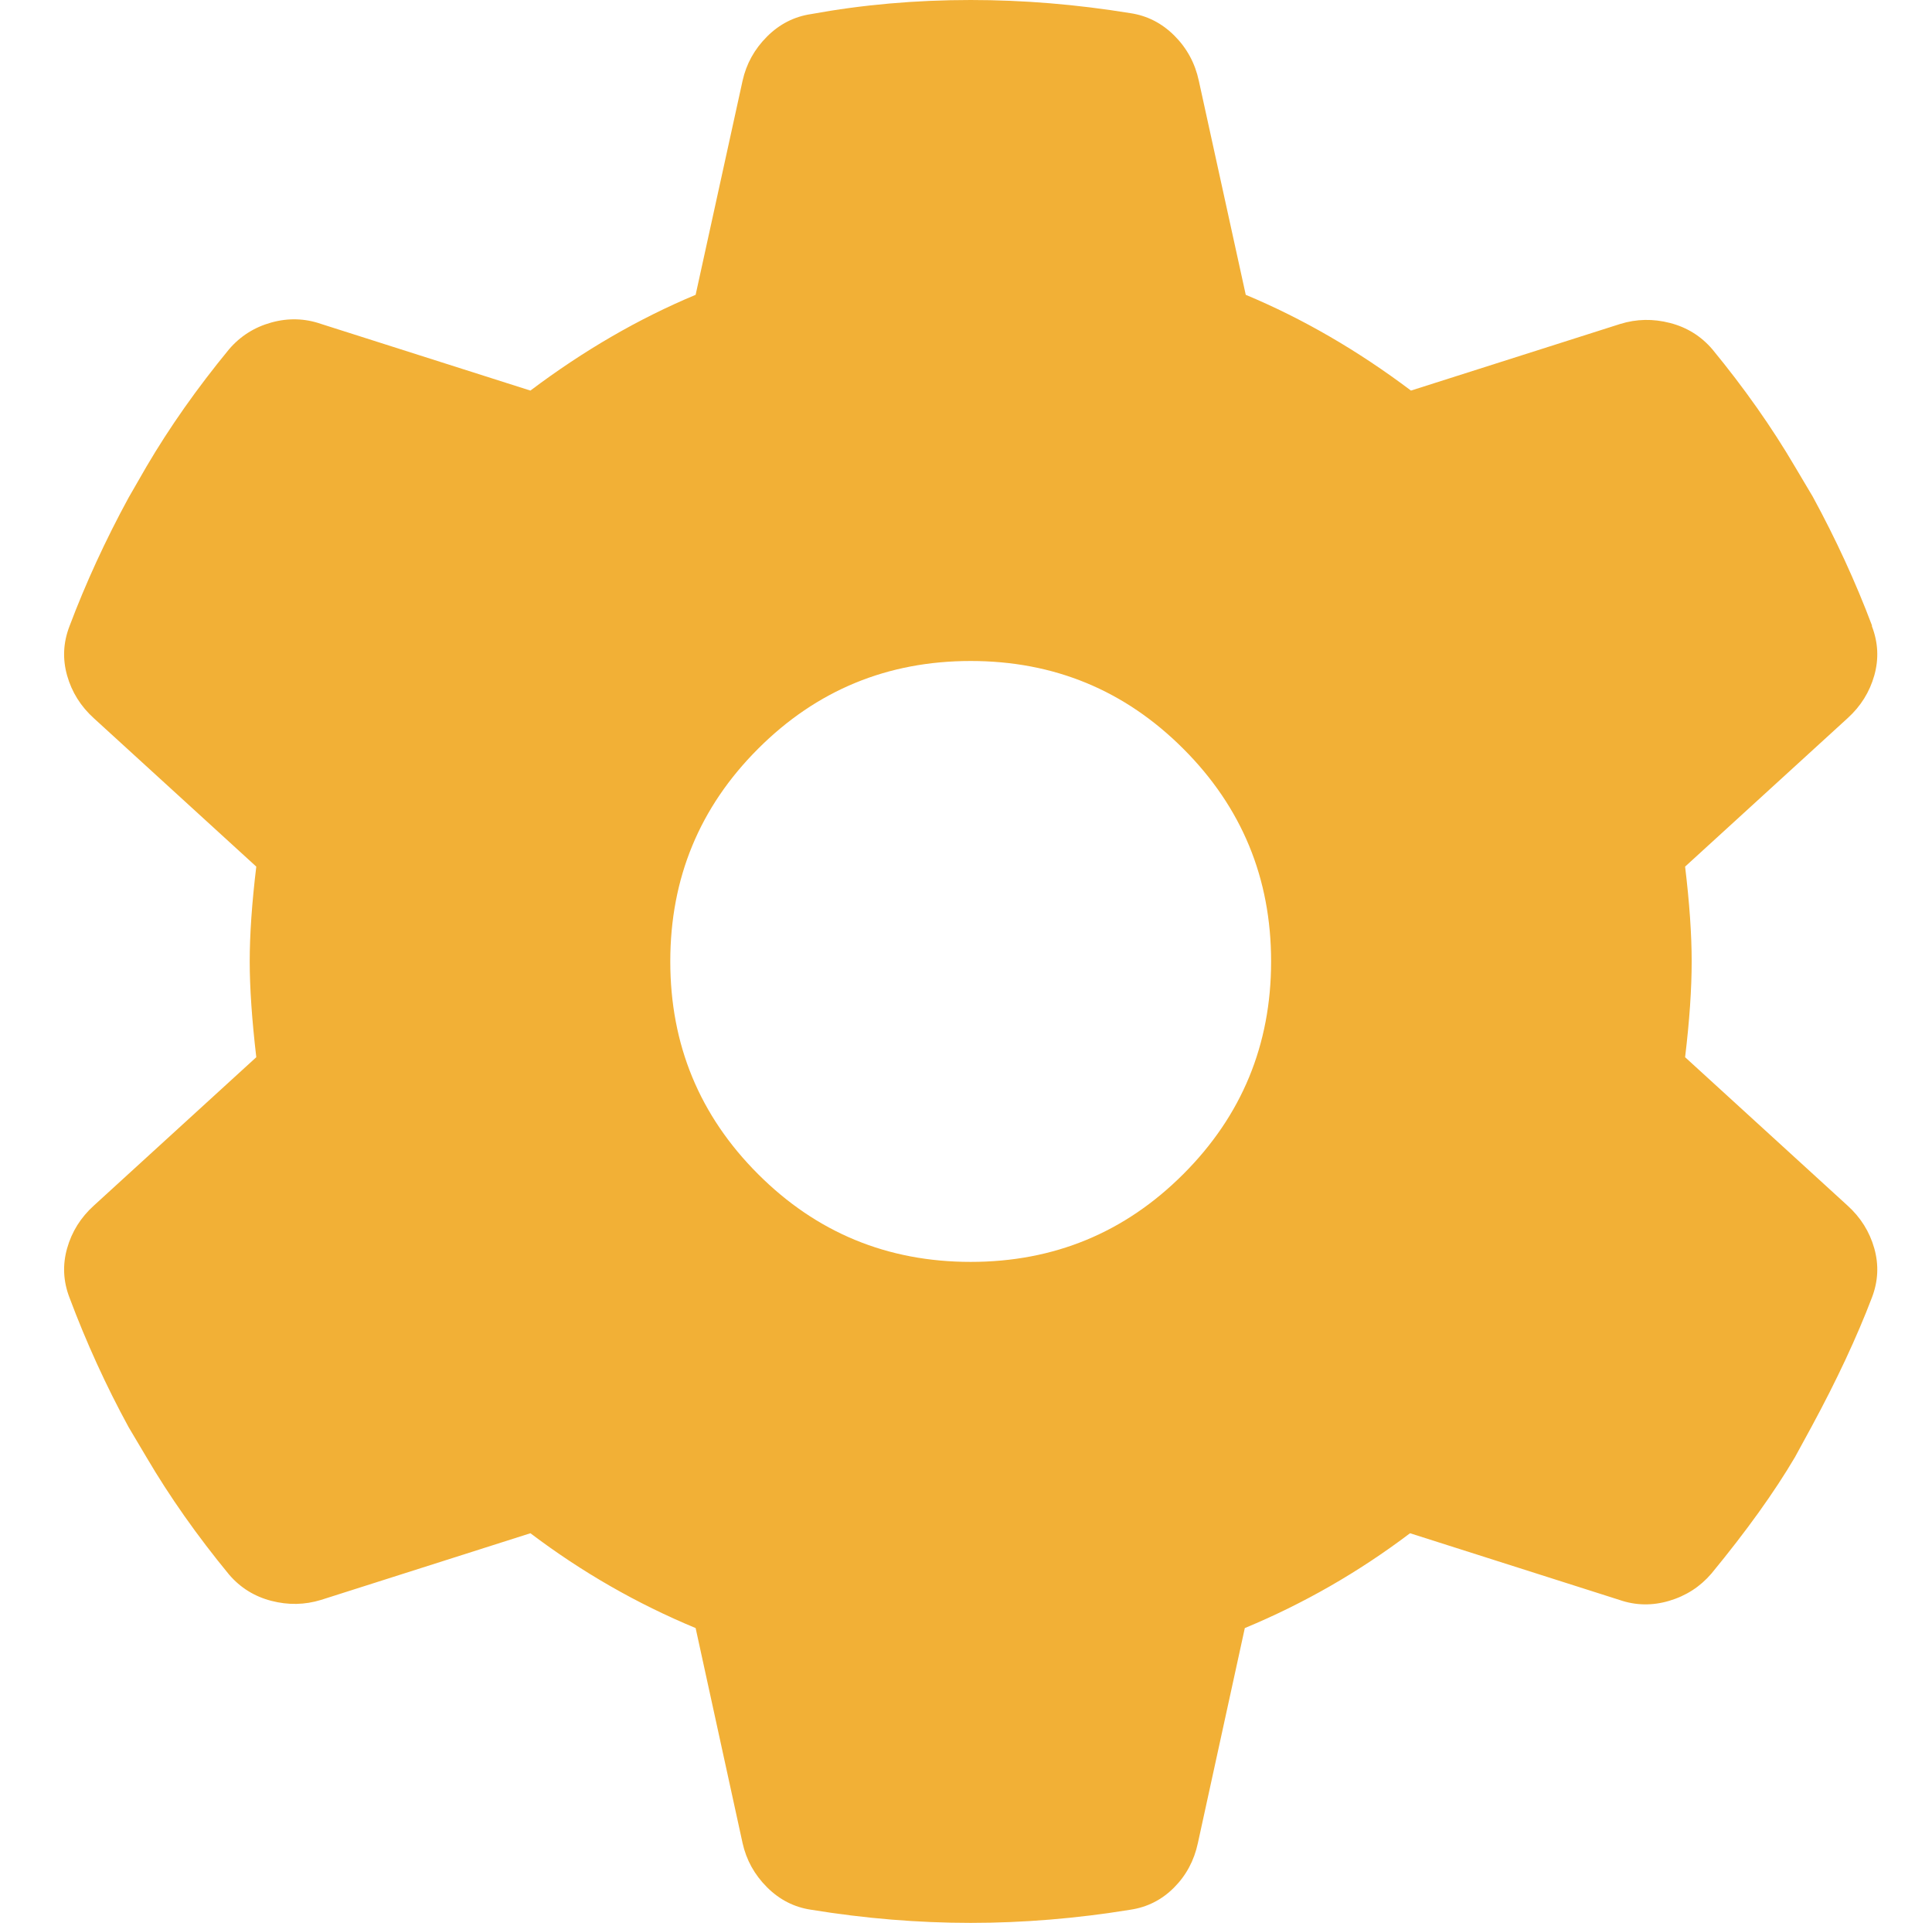
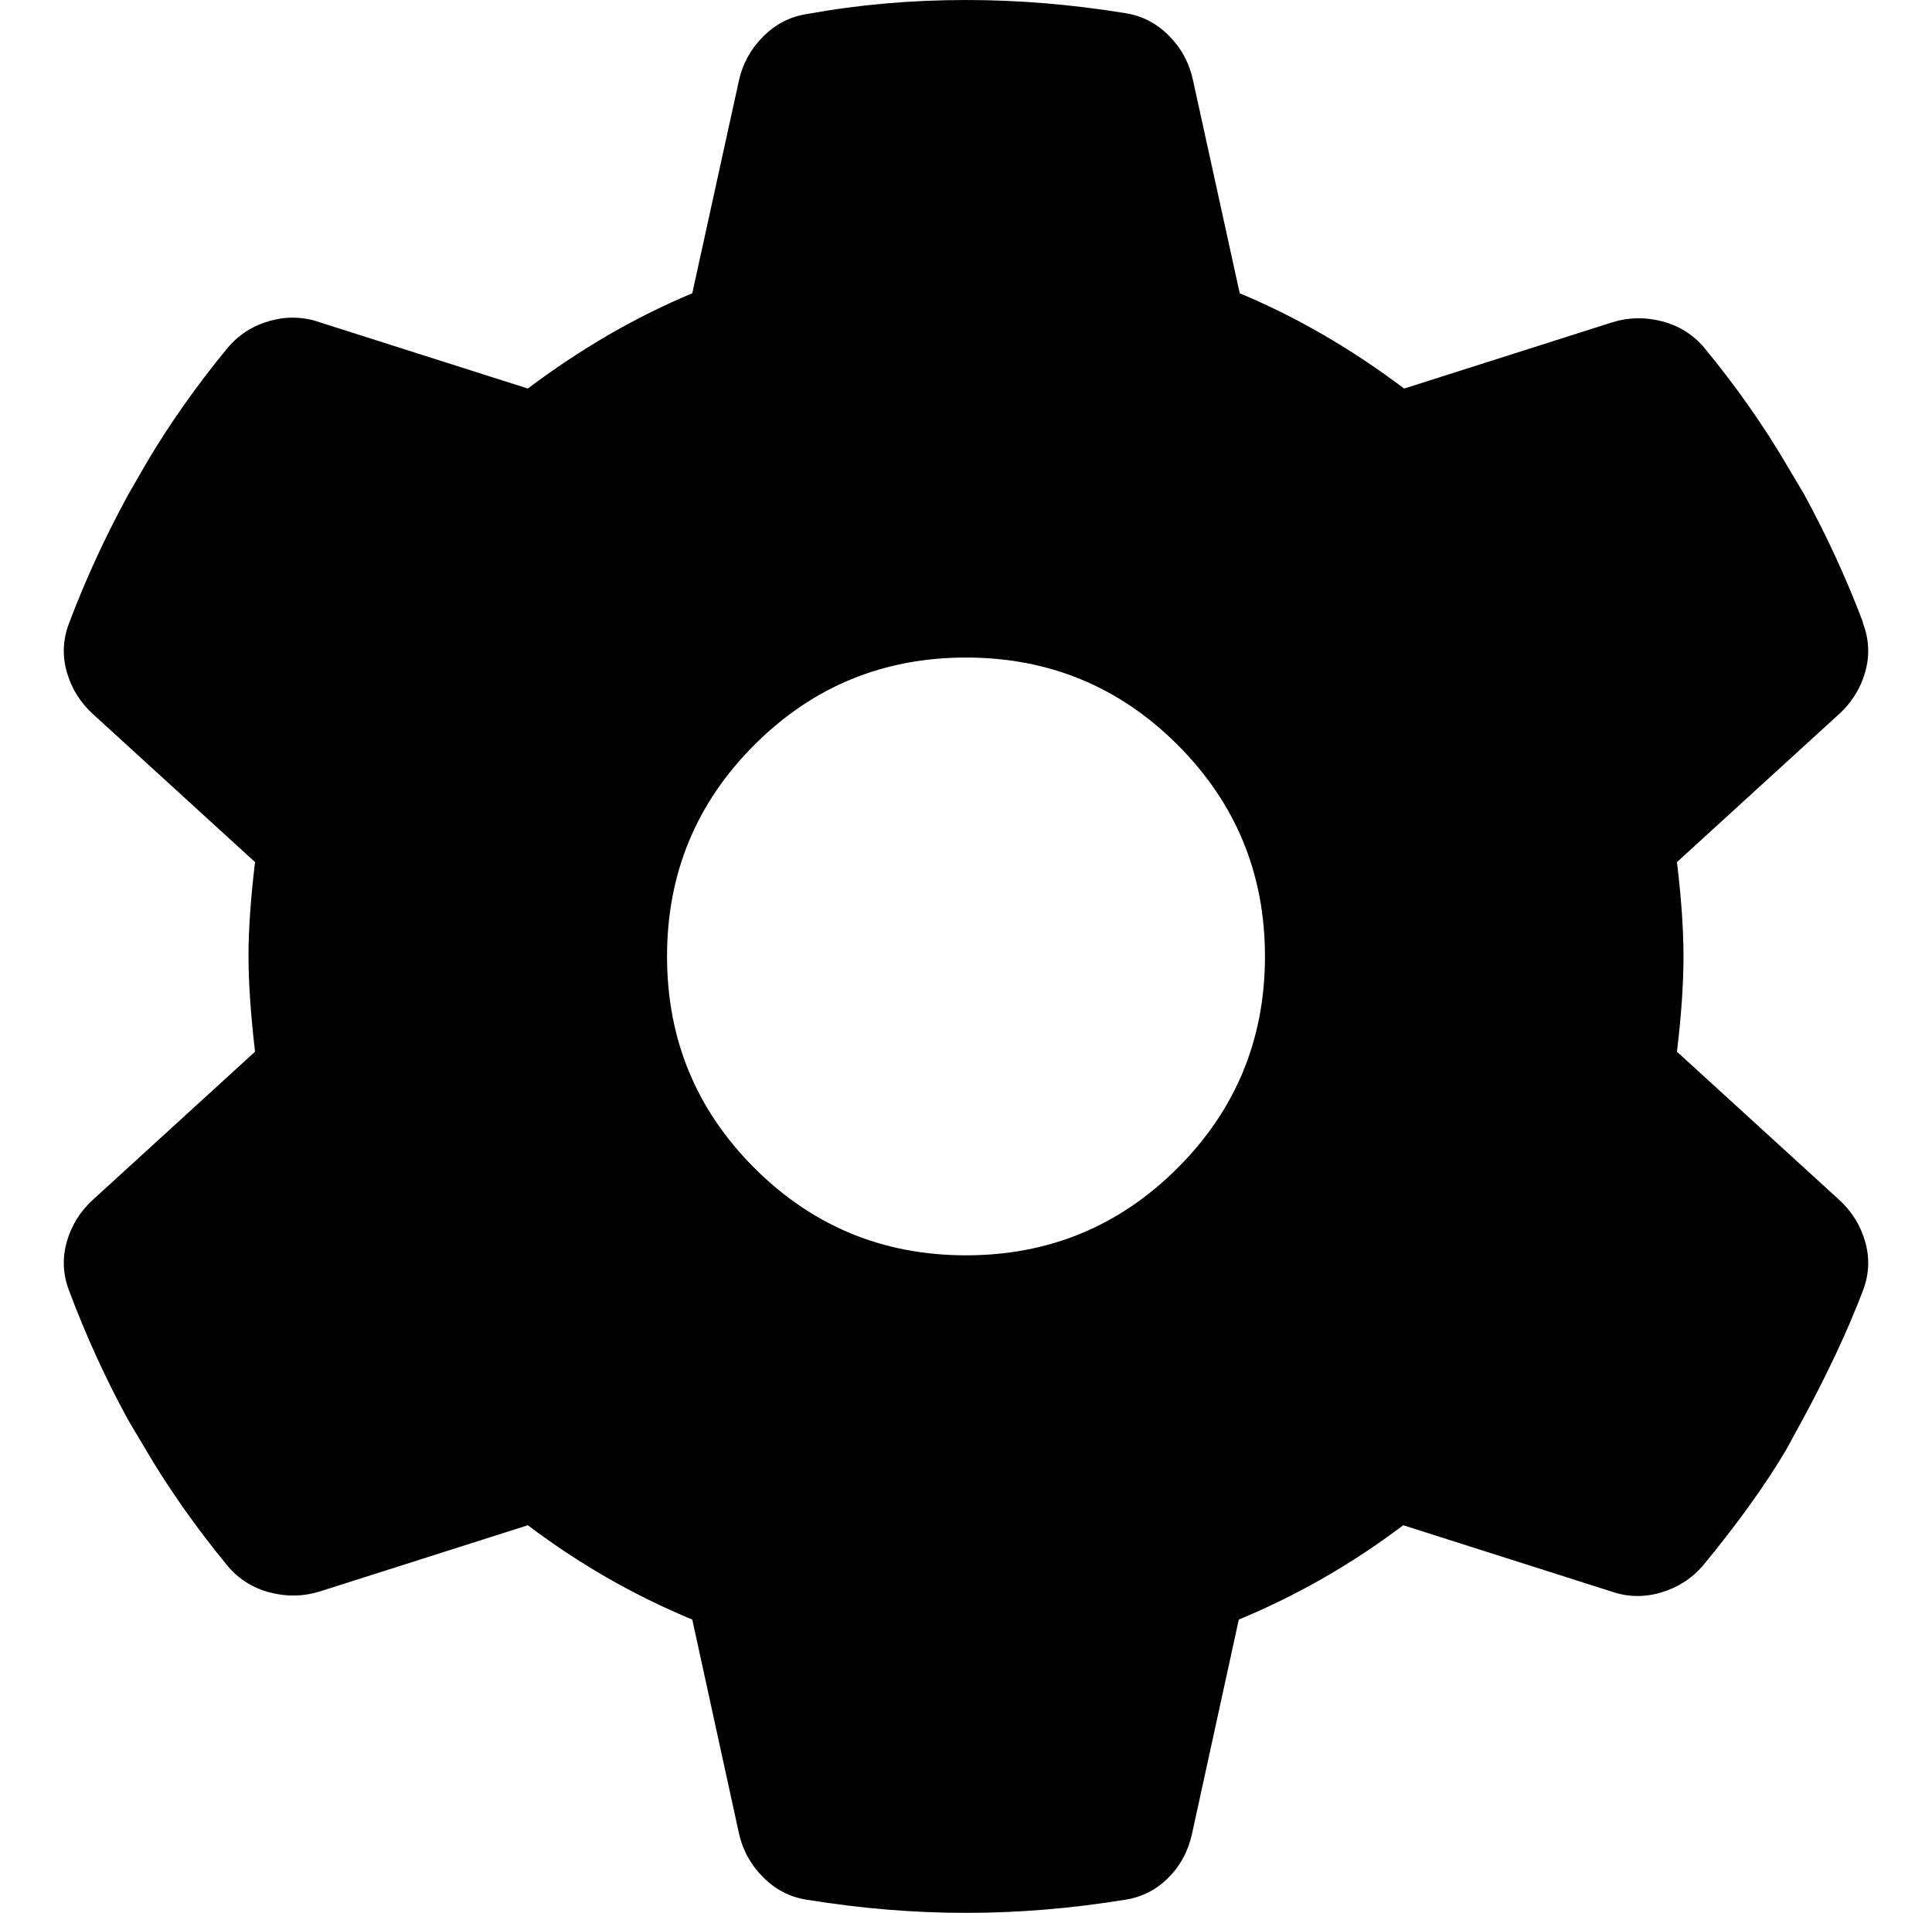
- <svg xmlns="http://www.w3.org/2000/svg" version="1.1" viewBox="-10 0 2058 2048">
+ <svg xmlns="http://www.w3.org/2000/svg" viewBox="-10 0 2068 2048">&gt;
  <g transform="matrix(1 0 0 -1 0 1638)">
-     <path fill="#f2b036" d="M1984 971q10 -26 2.5 -52.5t-28.5 -45.5l-173 -158q7 -58 7 -101q0 -44 -7 -102l173 -158q21 -19 28.5 -45.5t-2.5 -52.5q-24 -63 -64 -137l-18 -33q-33 -56 -89 -124q-18 -21 -45 -29t-53 1l-223 71q-82 -62 -176 -101l-50 -229q-6 -28 -25.5 -47.5t-46.5 -23.5 q-86 -14 -170 -14t-170 14q-27 4 -47 24t-26 47l-50 229q-94 39 -176 101l-223 -71q-26 -8 -53 -1t-45 28q-51 62 -88 125l-19 32q-36 66 -63 138q-10 26 -2.5 52.5t28.5 45.5l173 158q-7 60 -7 102q0 43 7 101l-173 158q-21 19 -28.5 45.5t2.5 52.5q26 69 63 137l19 33 q37 63 88 125q18 21 45 28.5t53 -1.5l223 -71q85 64 176 102l50 228q6 27 26 47t47 24q82 15 170 15q84 0 170 -14q27 -4 47 -24t26 -48l50 -228q91 -38 176 -102l223 71q26 8 53 1t45 -28q51 -62 88 -125l19 -32q37 -68 63 -137v-1zM1024 294q133 0 226.5 93.5t93.5 226.5 t-93.5 226.5t-226.5 93.5t-226.5 -93.5t-93.5 -226.5t93.5 -226.5t226.5 -93.5z" />
+     <path fill="#000000" d="M1984 971q10 -26 2.5 -52.5t-28.5 -45.5l-173 -158q7 -58 7 -101q0 -44 -7 -102l173 -158q21 -19 28.5 -45.5t-2.5 -52.5q-24 -63 -64 -137l-18 -33q-33 -56 -89 -124q-18 -21 -45 -29t-53 1l-223 71q-82 -62 -176 -101l-50 -229q-6 -28 -25.5 -47.5t-46.5 -23.5 q-86 -14 -170 -14t-170 14q-27 4 -47 24t-26 47l-50 229q-94 39 -176 101l-223 -71q-26 -8 -53 -1t-45 28q-51 62 -88 125l-19 32q-36 66 -63 138q-10 26 -2.5 52.5t28.5 45.5l173 158q-7 60 -7 102q0 43 7 101l-173 158q-21 19 -28.5 45.5t2.5 52.5q26 69 63 137l19 33 q37 63 88 125q18 21 45 28.5t53 -1.5l223 -71q85 64 176 102l50 228q6 27 26 47t47 24q82 15 170 15q84 0 170 -14q27 -4 47 -24t26 -48l50 -228q91 -38 176 -102l223 71q26 8 53 1t45 -28q51 -62 88 -125l19 -32q37 -68 63 -137v-1zM1024 294q133 0 226.5 93.5t93.5 226.5 t-93.5 226.5t-226.5 93.5t-226.5 -93.5t-93.5 -226.5t93.5 -226.5t226.5 -93.5z" />
  </g>
</svg>
